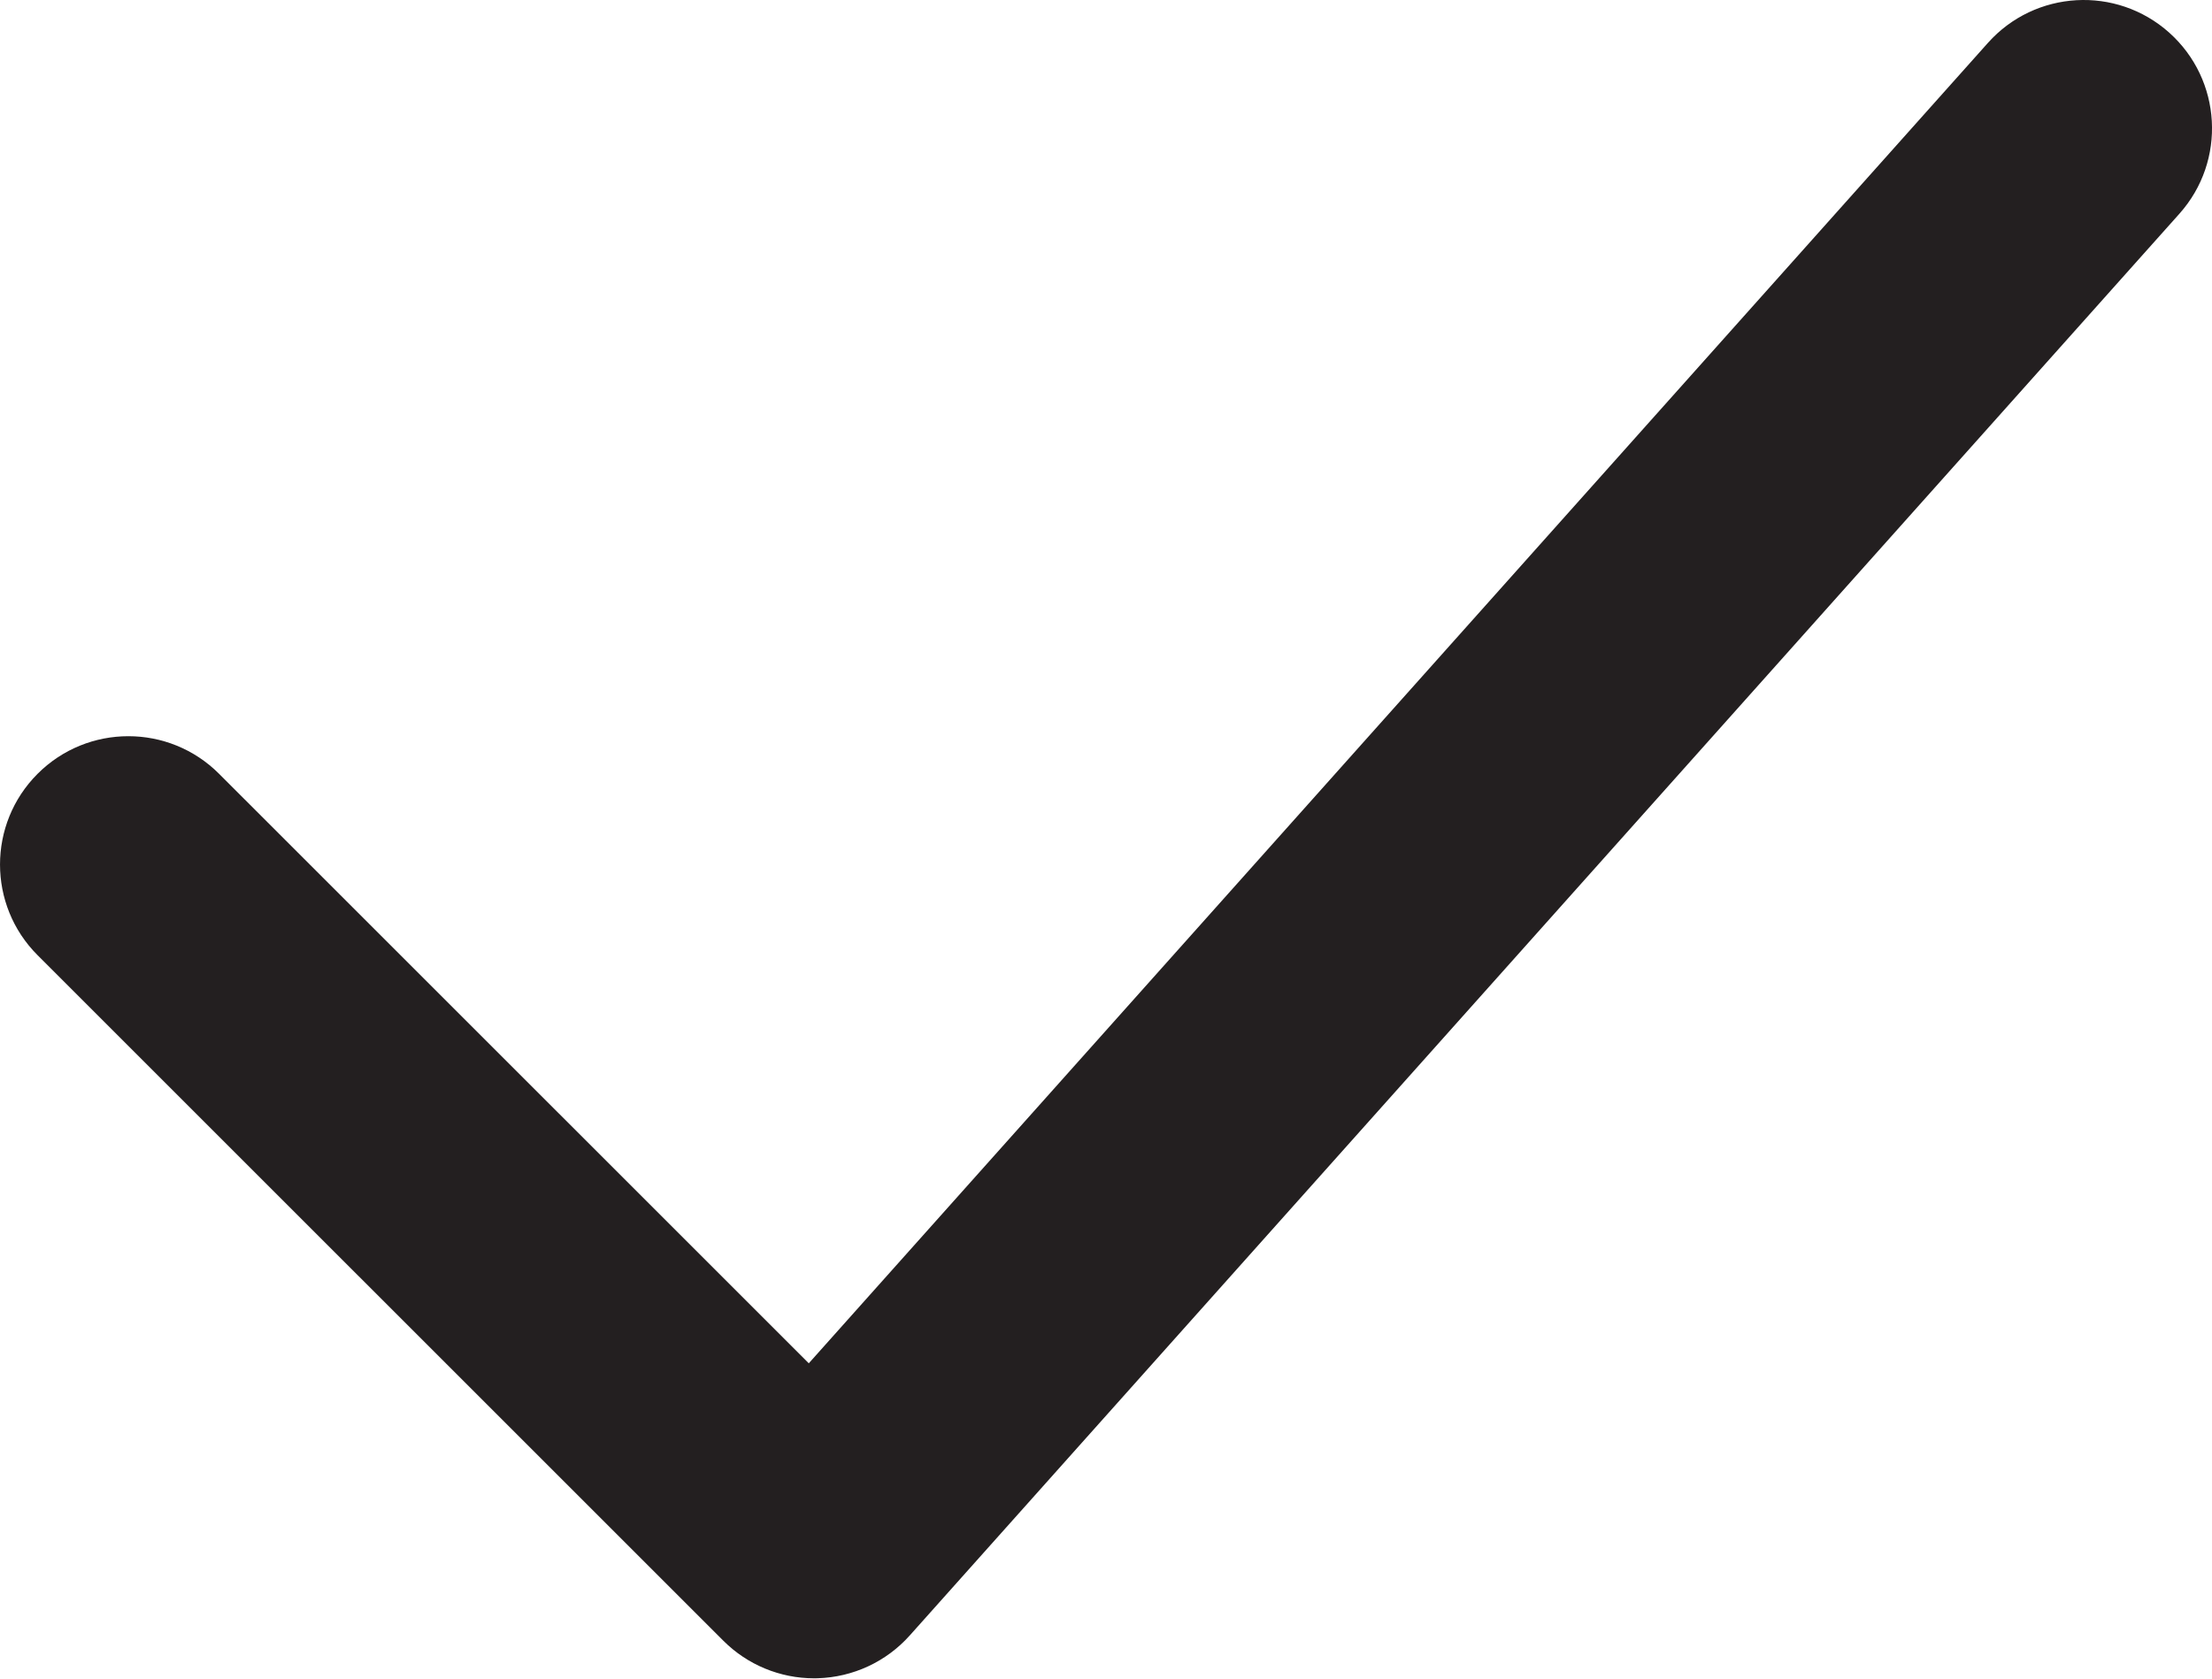
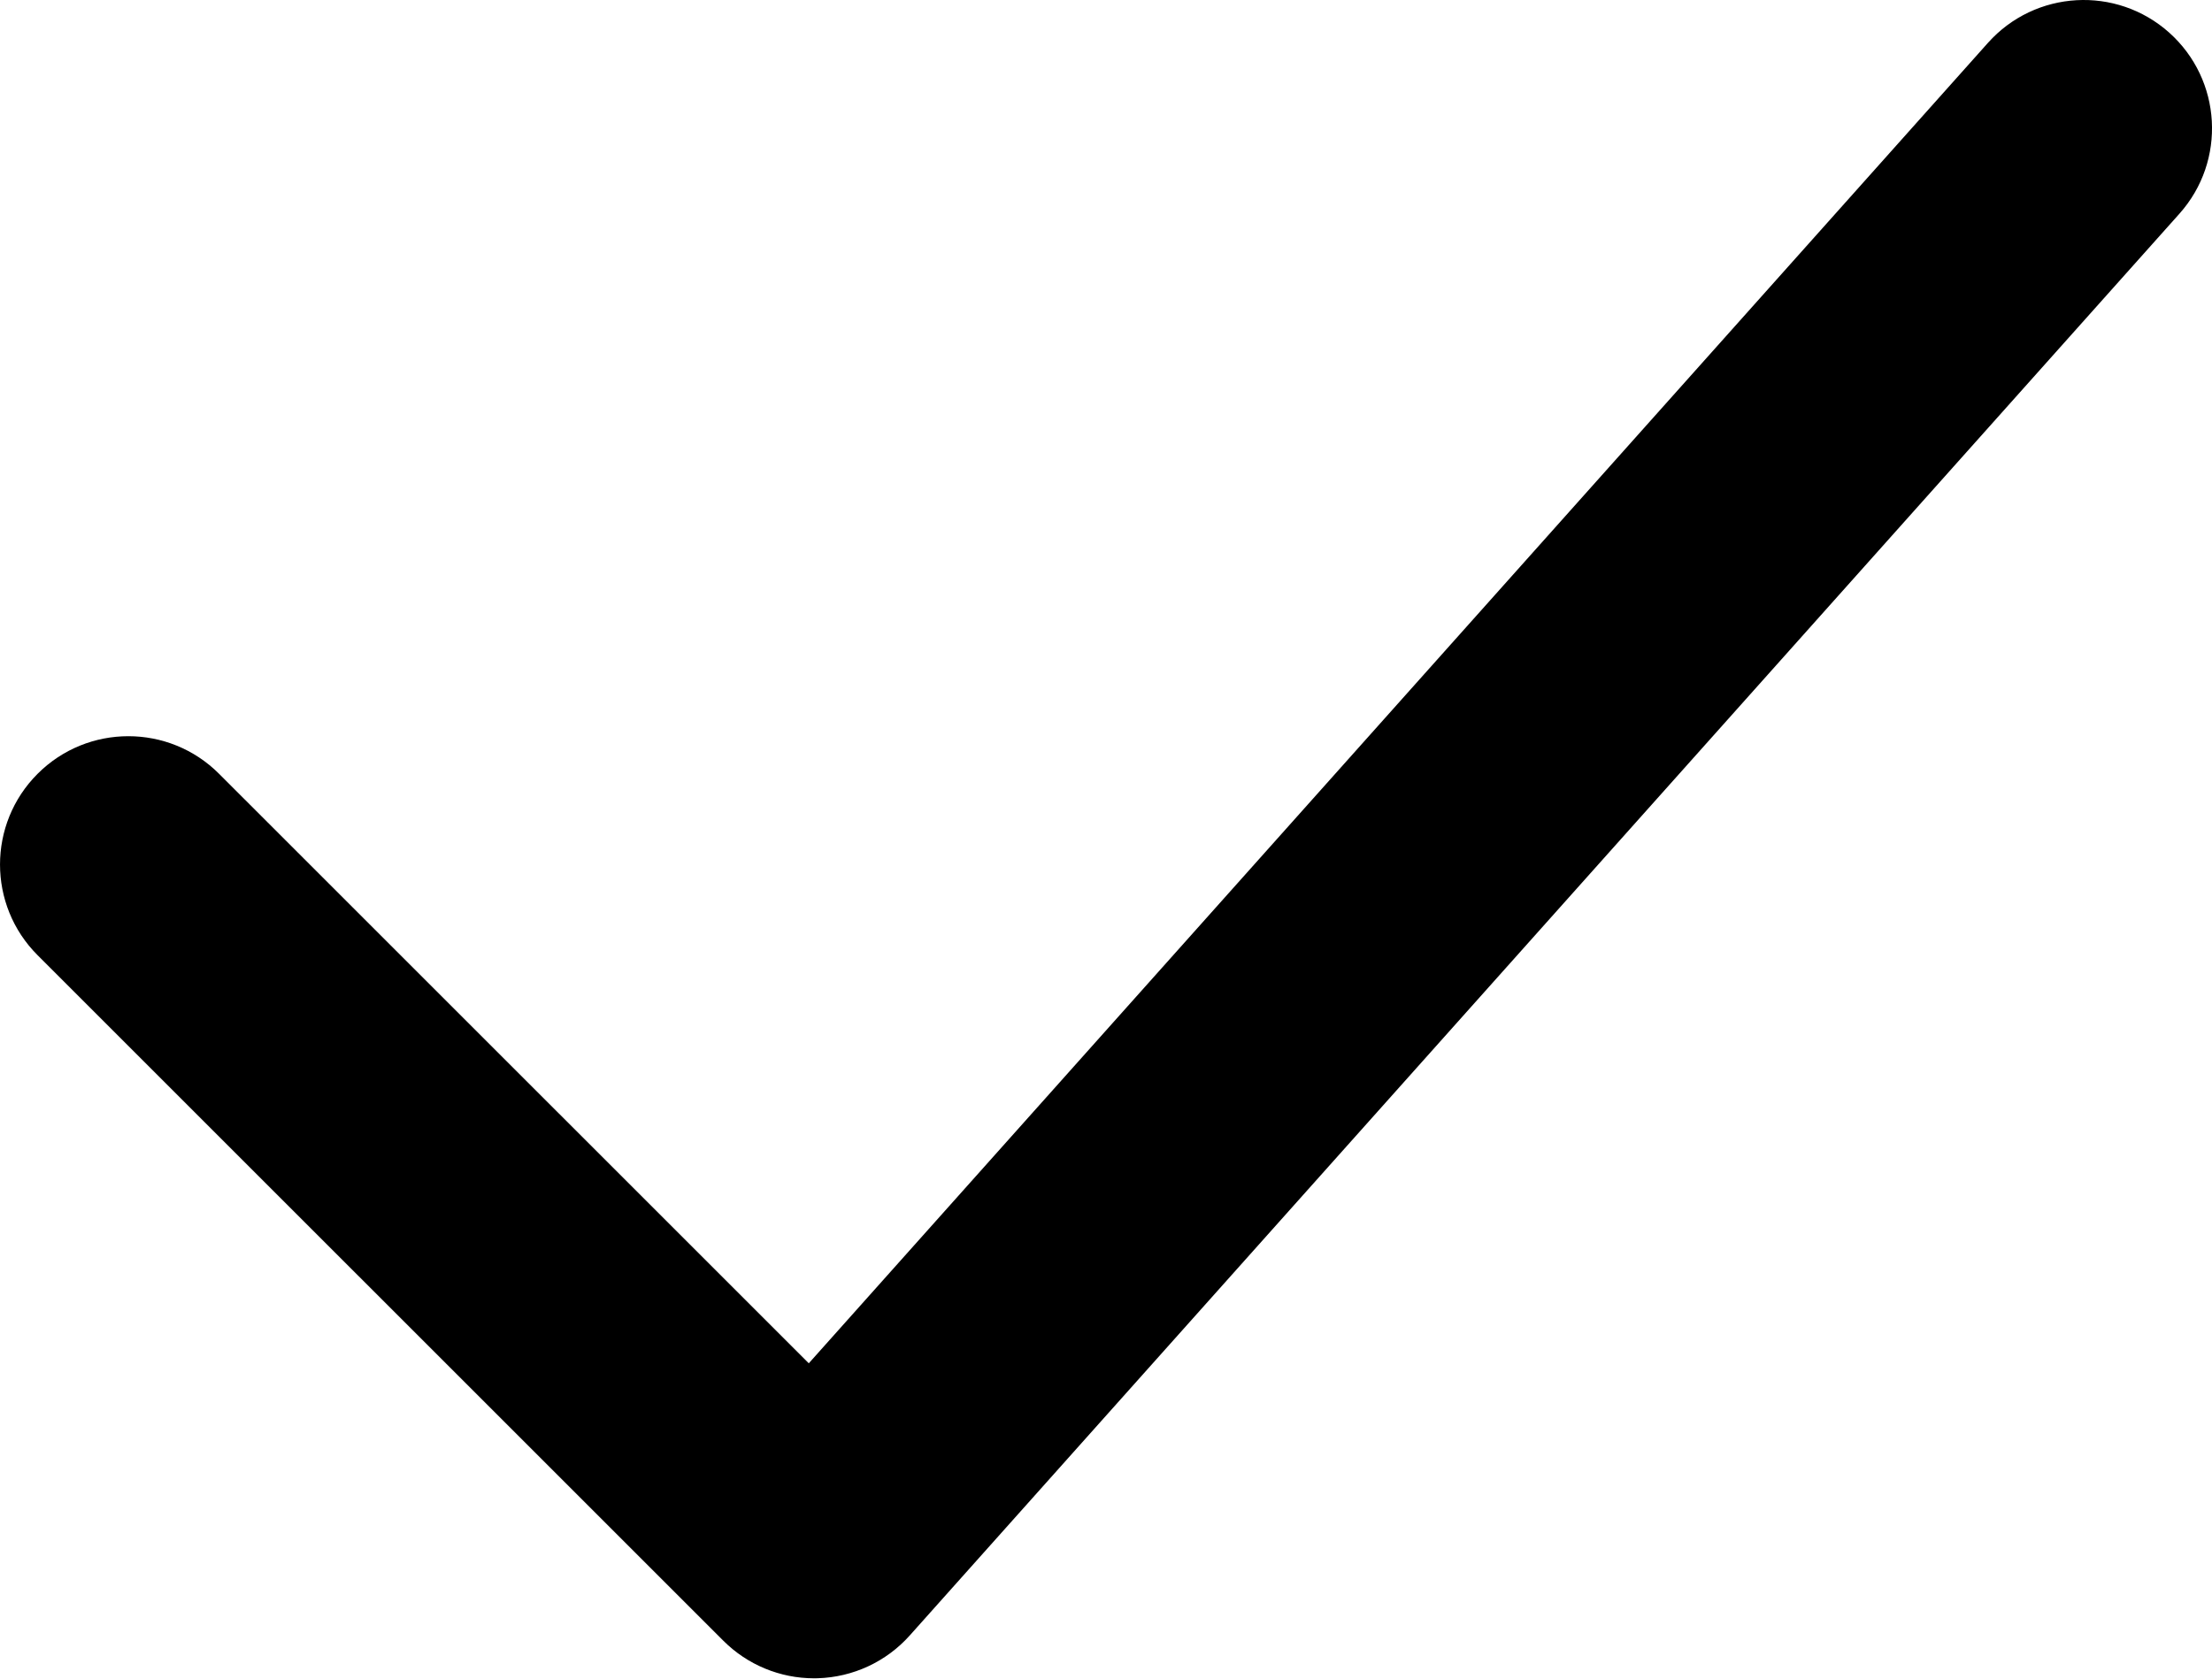
<svg xmlns="http://www.w3.org/2000/svg" version="1.1" id="Layer_1" x="0px" y="0px" viewBox="0 0 80.588 61.158" style="enable-background:new 0 0 80.588 61.158;" xml:space="preserve">
-   <path style="fill:#231F20;" d="M29.658,61.157c-1.238,0-2.427-0.491-3.305-1.369L1.37,34.808c-1.826-1.825-1.826-4.785,0-6.611  c1.825-1.826,4.786-1.827,6.611,0l21.485,21.481L72.426,1.561c1.719-1.924,4.674-2.094,6.601-0.374  c1.926,1.72,2.094,4.675,0.374,6.601L33.145,59.595c-0.856,0.959-2.07,1.523-3.355,1.56C29.746,61.156,29.702,61.157,29.658,61.157z  " />
+   <path d="M29.658,61.157c-1.238,0-2.427-0.491-3.305-1.369L1.37,34.808c-1.826-1.825-1.826-4.785,0-6.611  c1.825-1.826,4.786-1.827,6.611,0l21.485,21.481L72.426,1.561c1.719-1.924,4.674-2.094,6.601-0.374  c1.926,1.72,2.094,4.675,0.374,6.601L33.145,59.595c-0.856,0.959-2.07,1.523-3.355,1.56C29.746,61.156,29.702,61.157,29.658,61.157z  " />
</svg>
